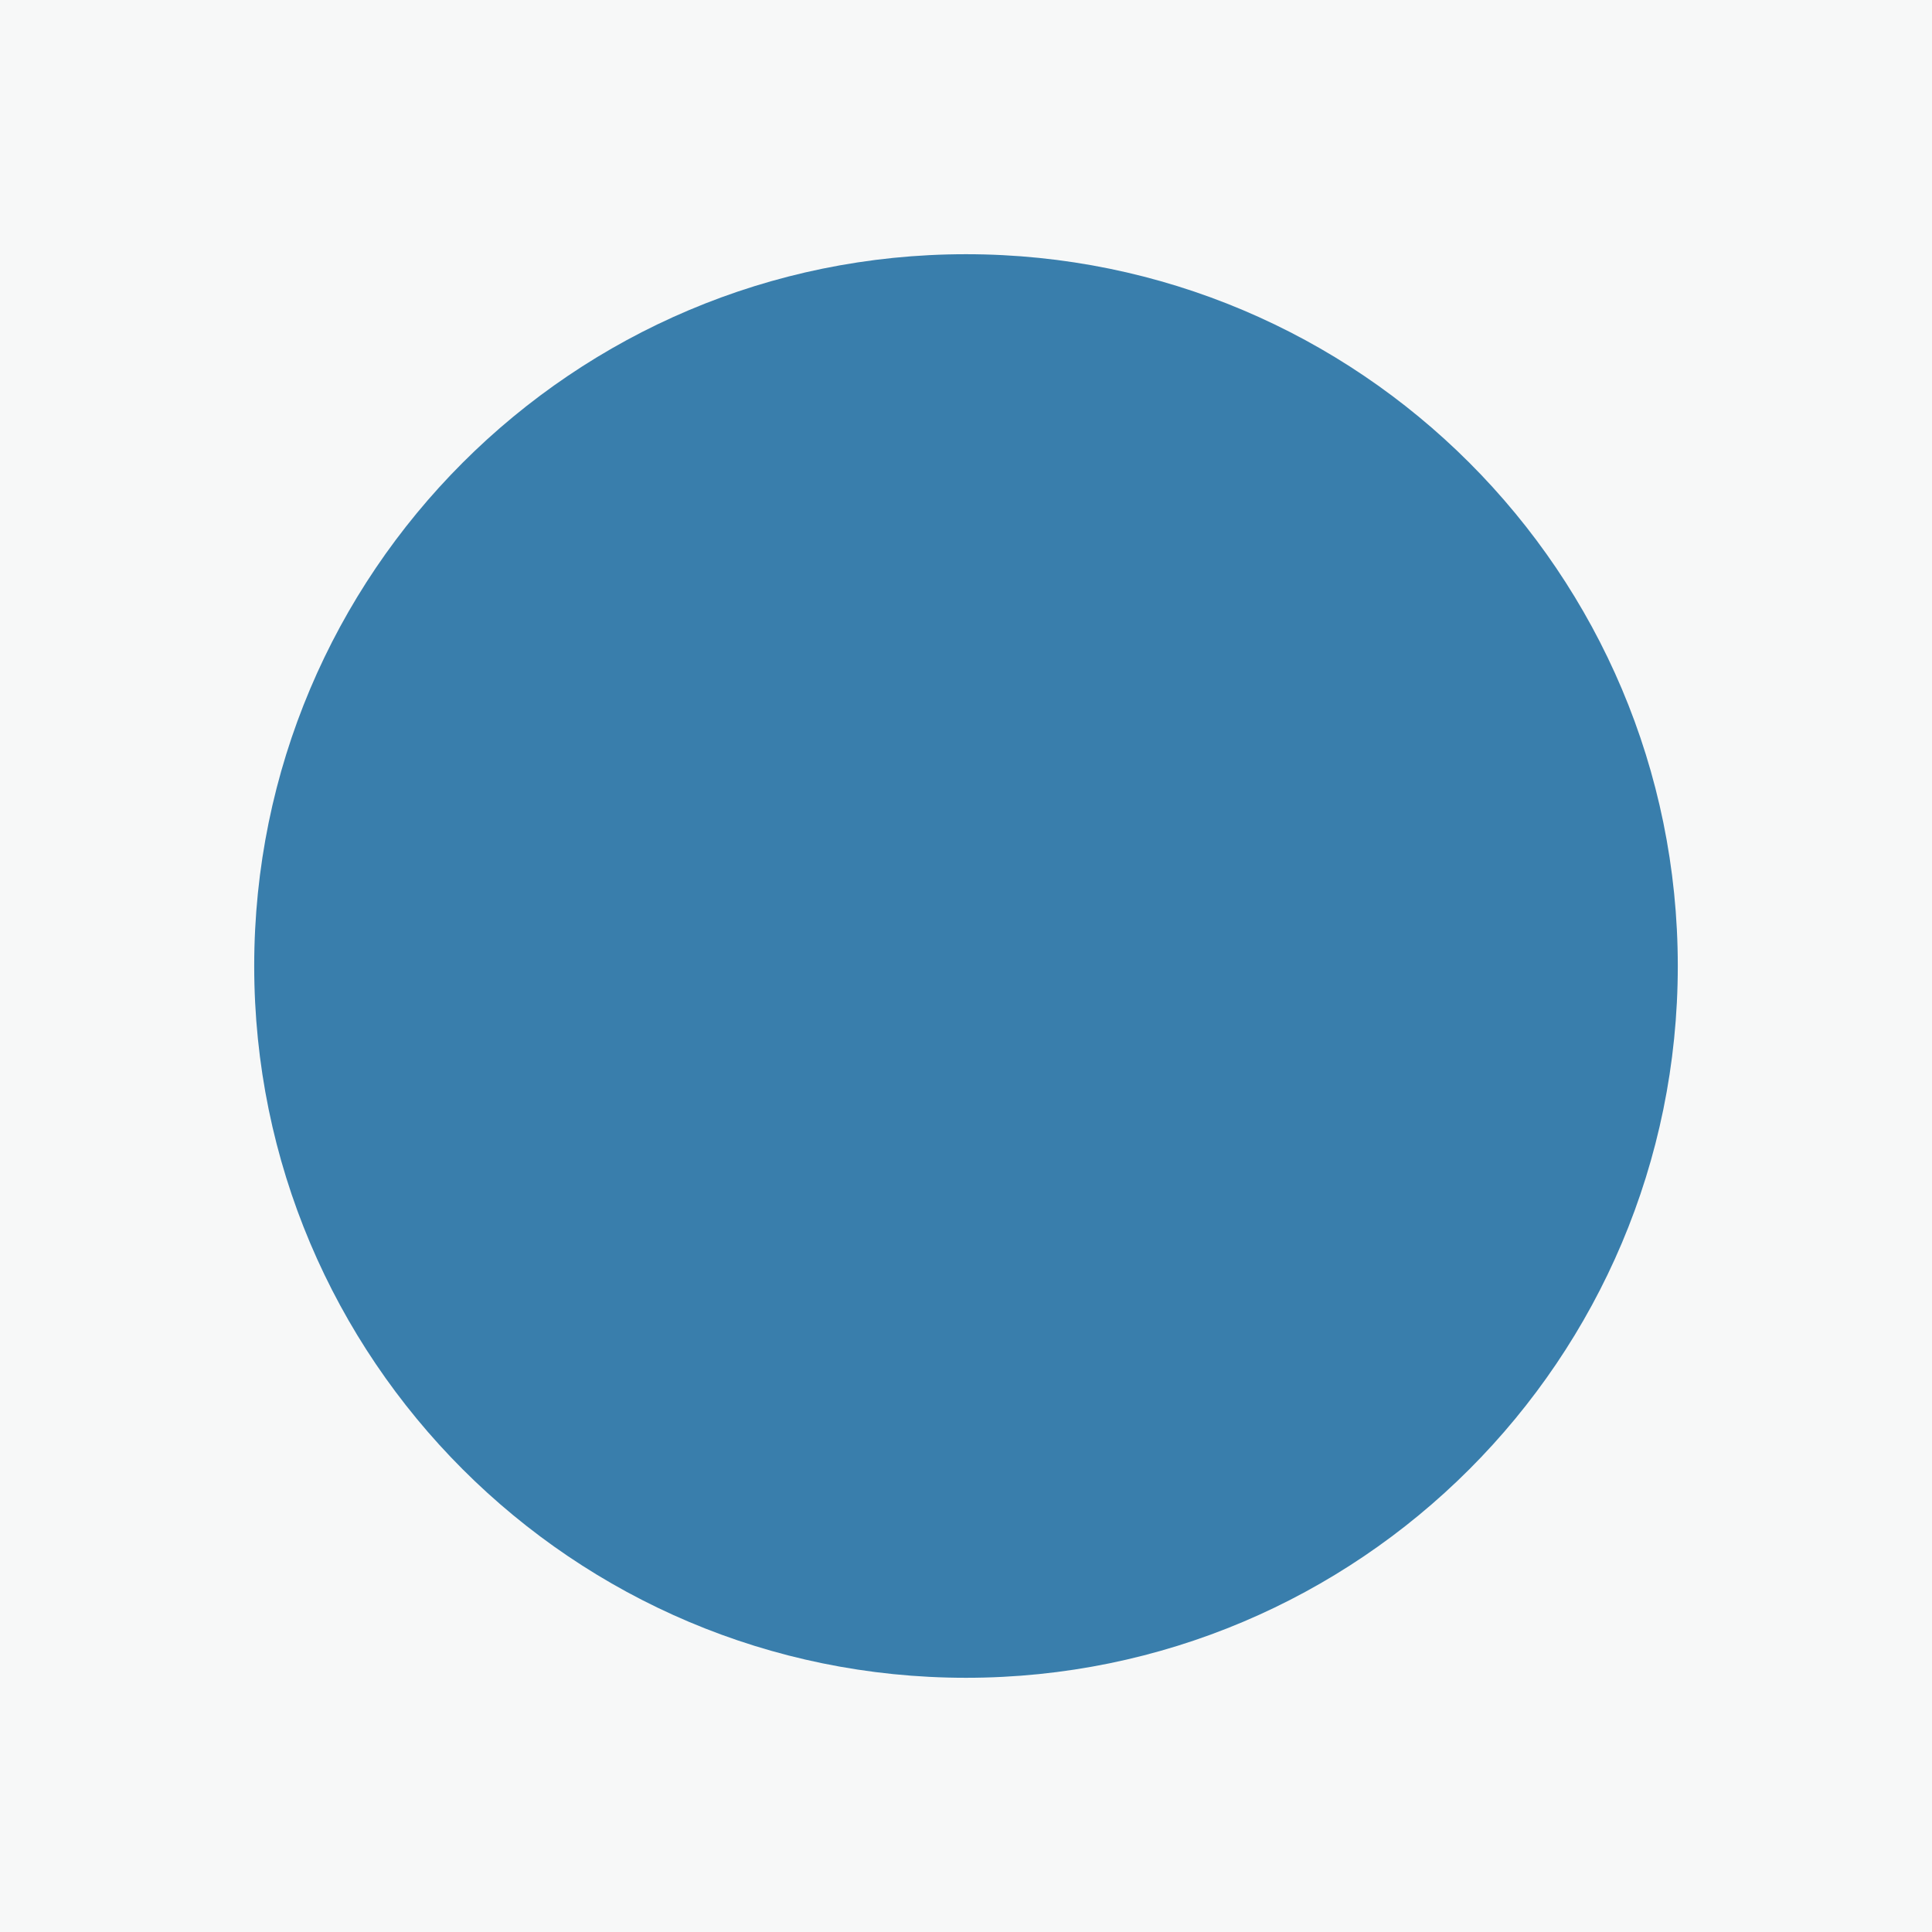
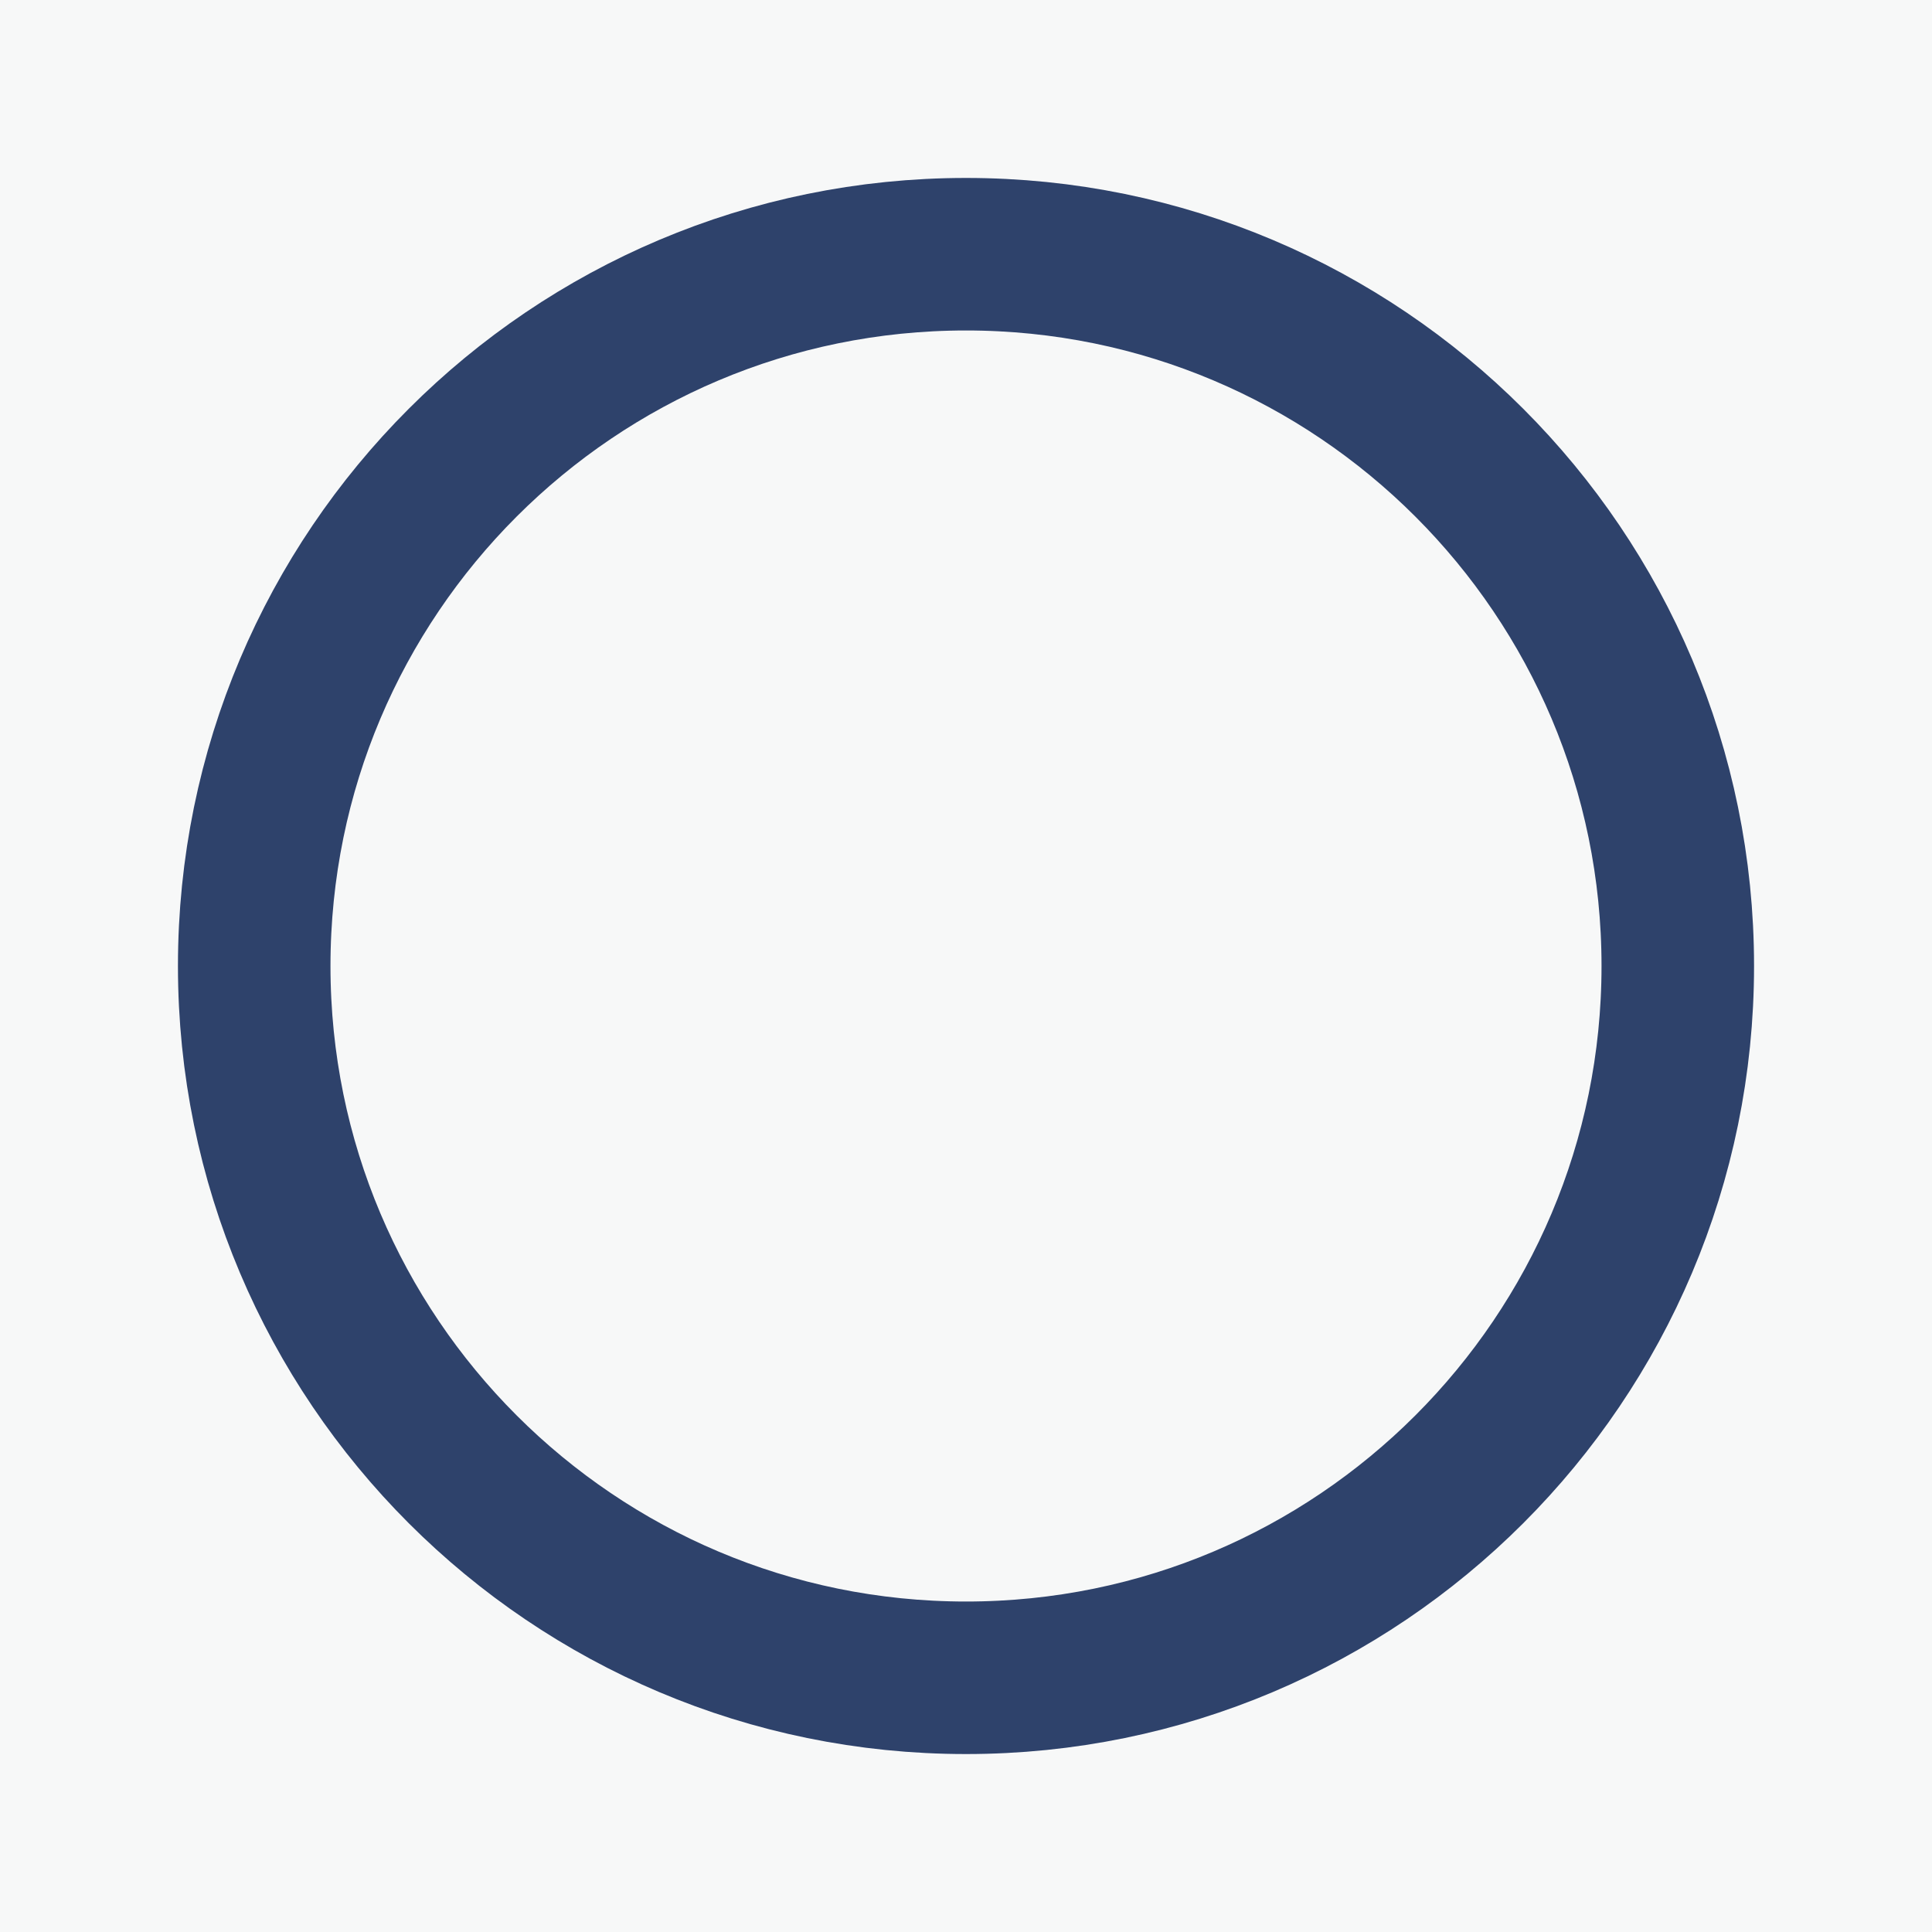
<svg xmlns="http://www.w3.org/2000/svg" width="152px" height="152px" viewBox="0 0 152 152" version="1.1">
  <defs />
  <g id="Page-1" stroke="none" stroke-width="1" fill="none" fill-rule="evenodd">
    <g id="touchicon152">
      <rect id="Background" fill="#F7F8F8" x="0" y="0" width="152" height="152" />
-       <circle id="Oval" fill="#397EAC" cx="76" cy="76" r="56" />
+       <circle id="Oval" stroke="#2E426B" stroke-width="12" cx="76" cy="76" r="56" />
    </g>
  </g>
</svg>
